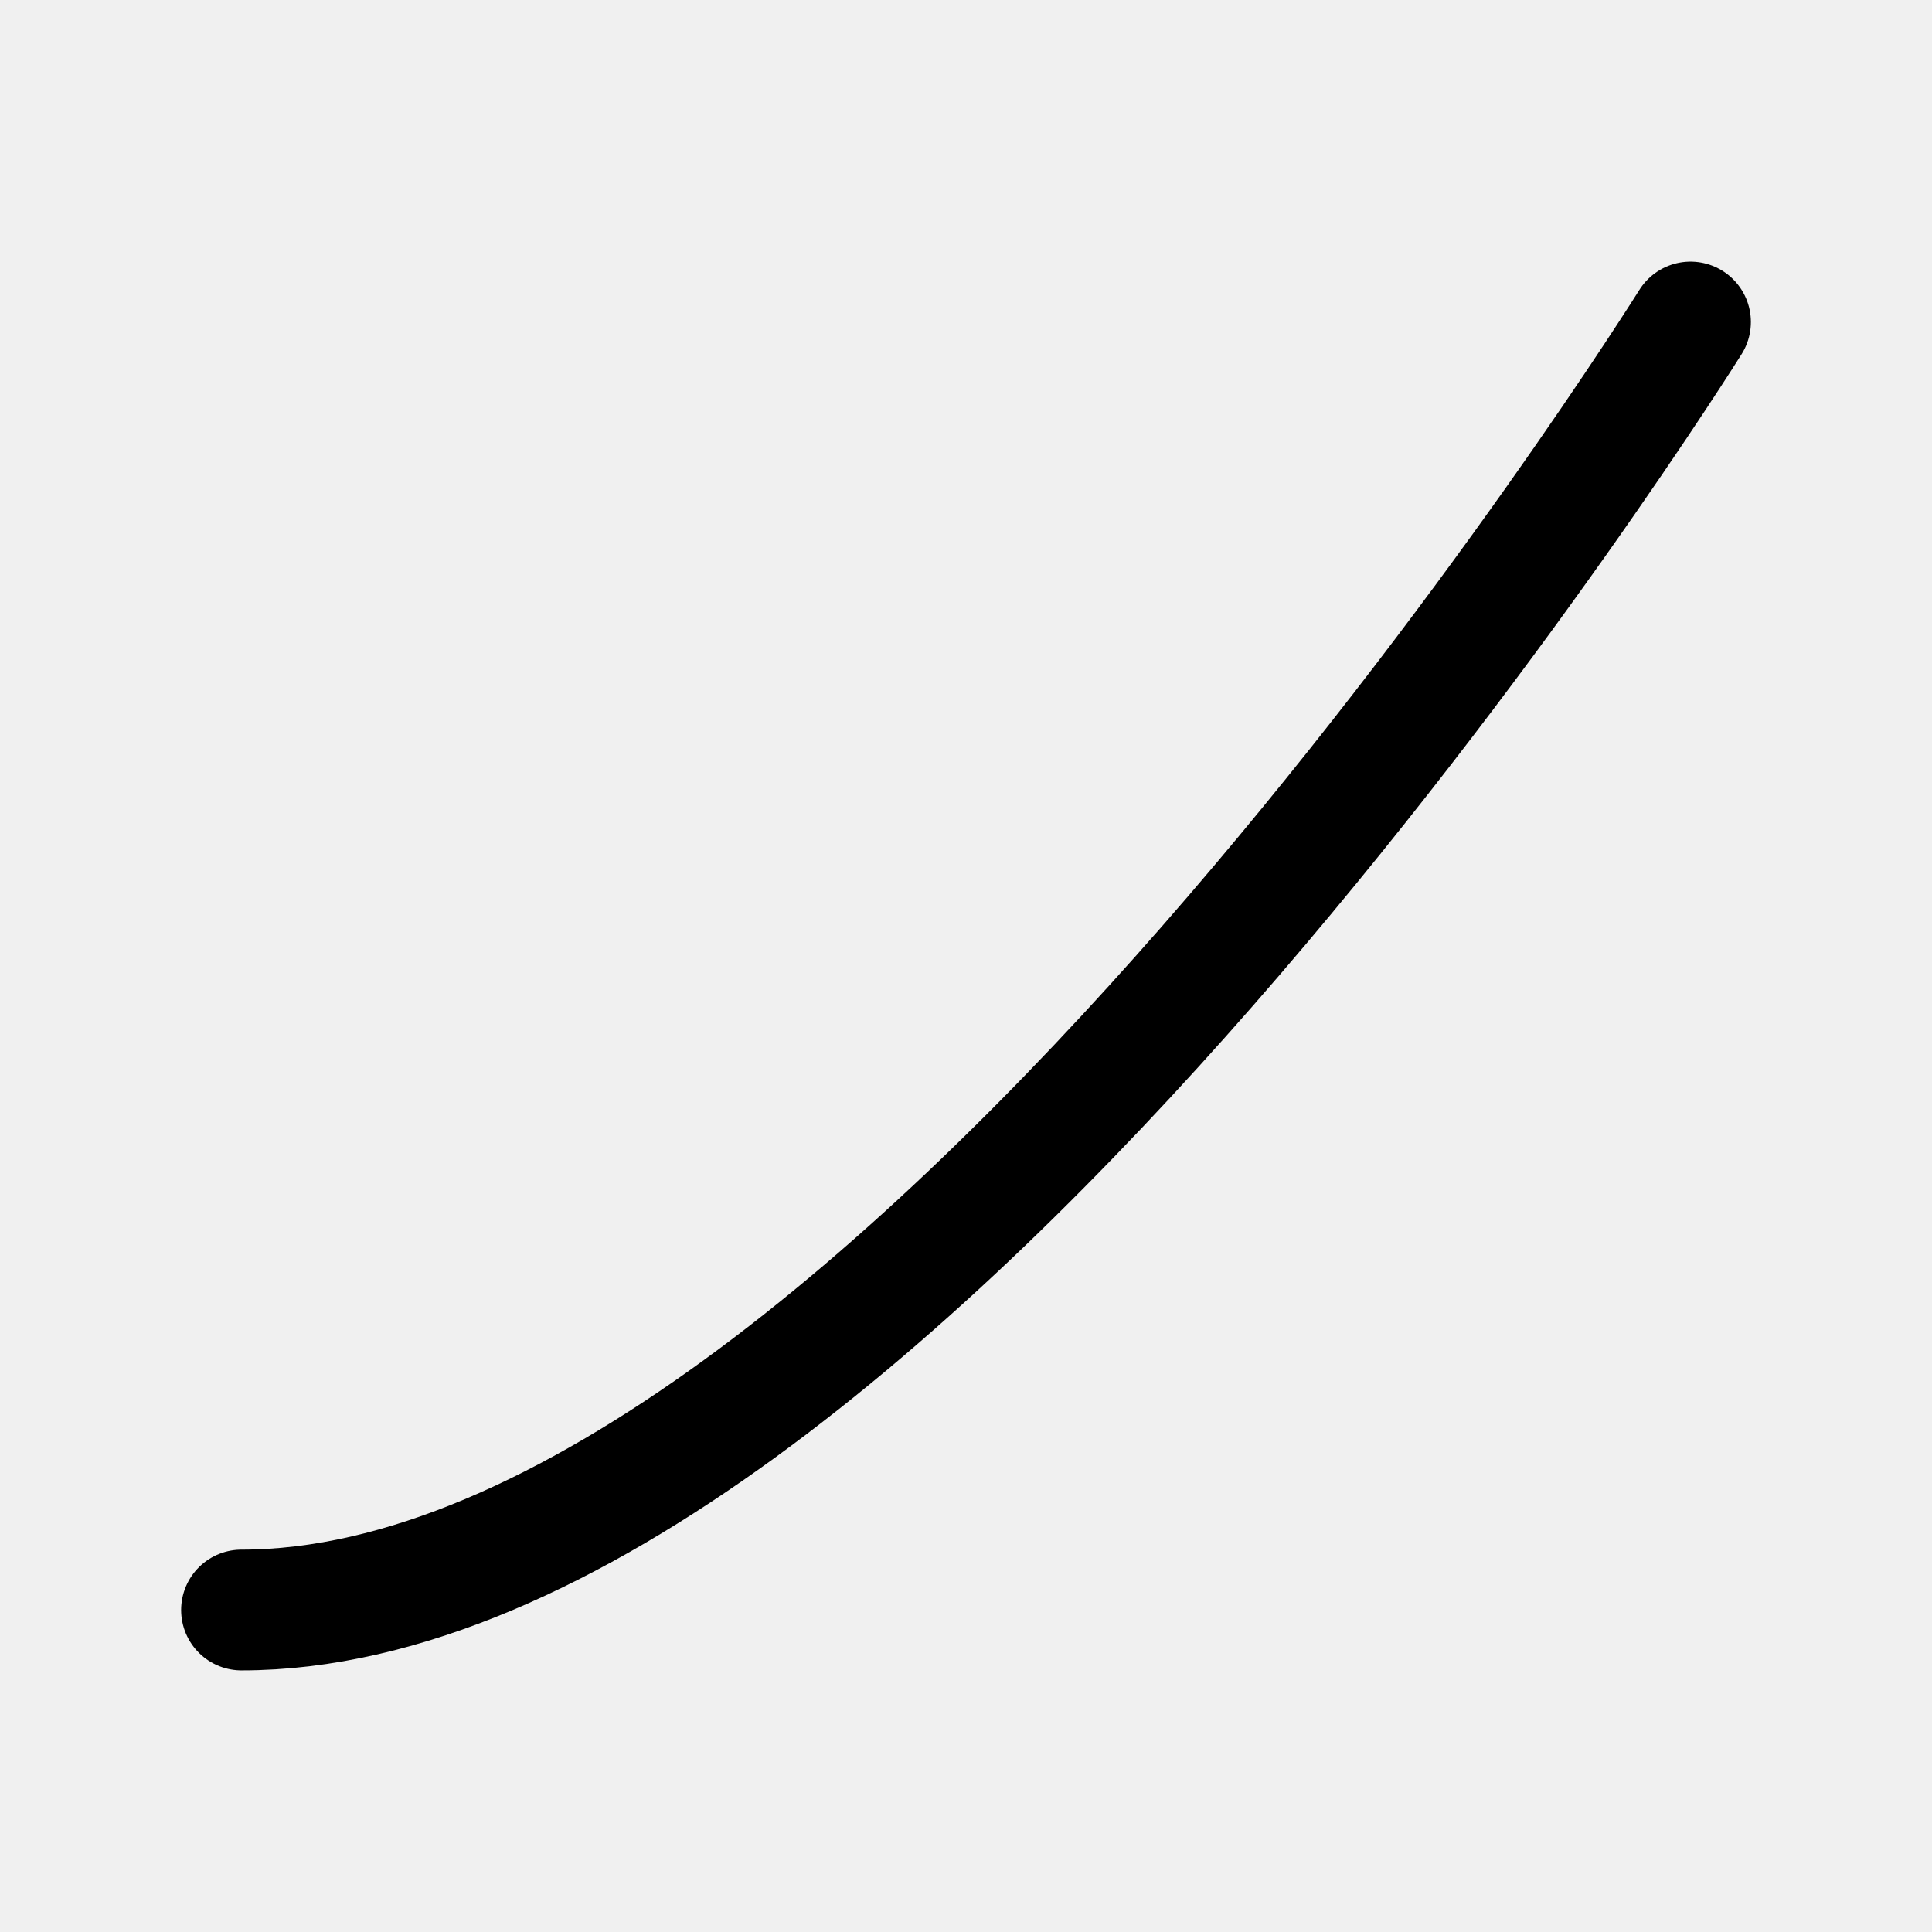
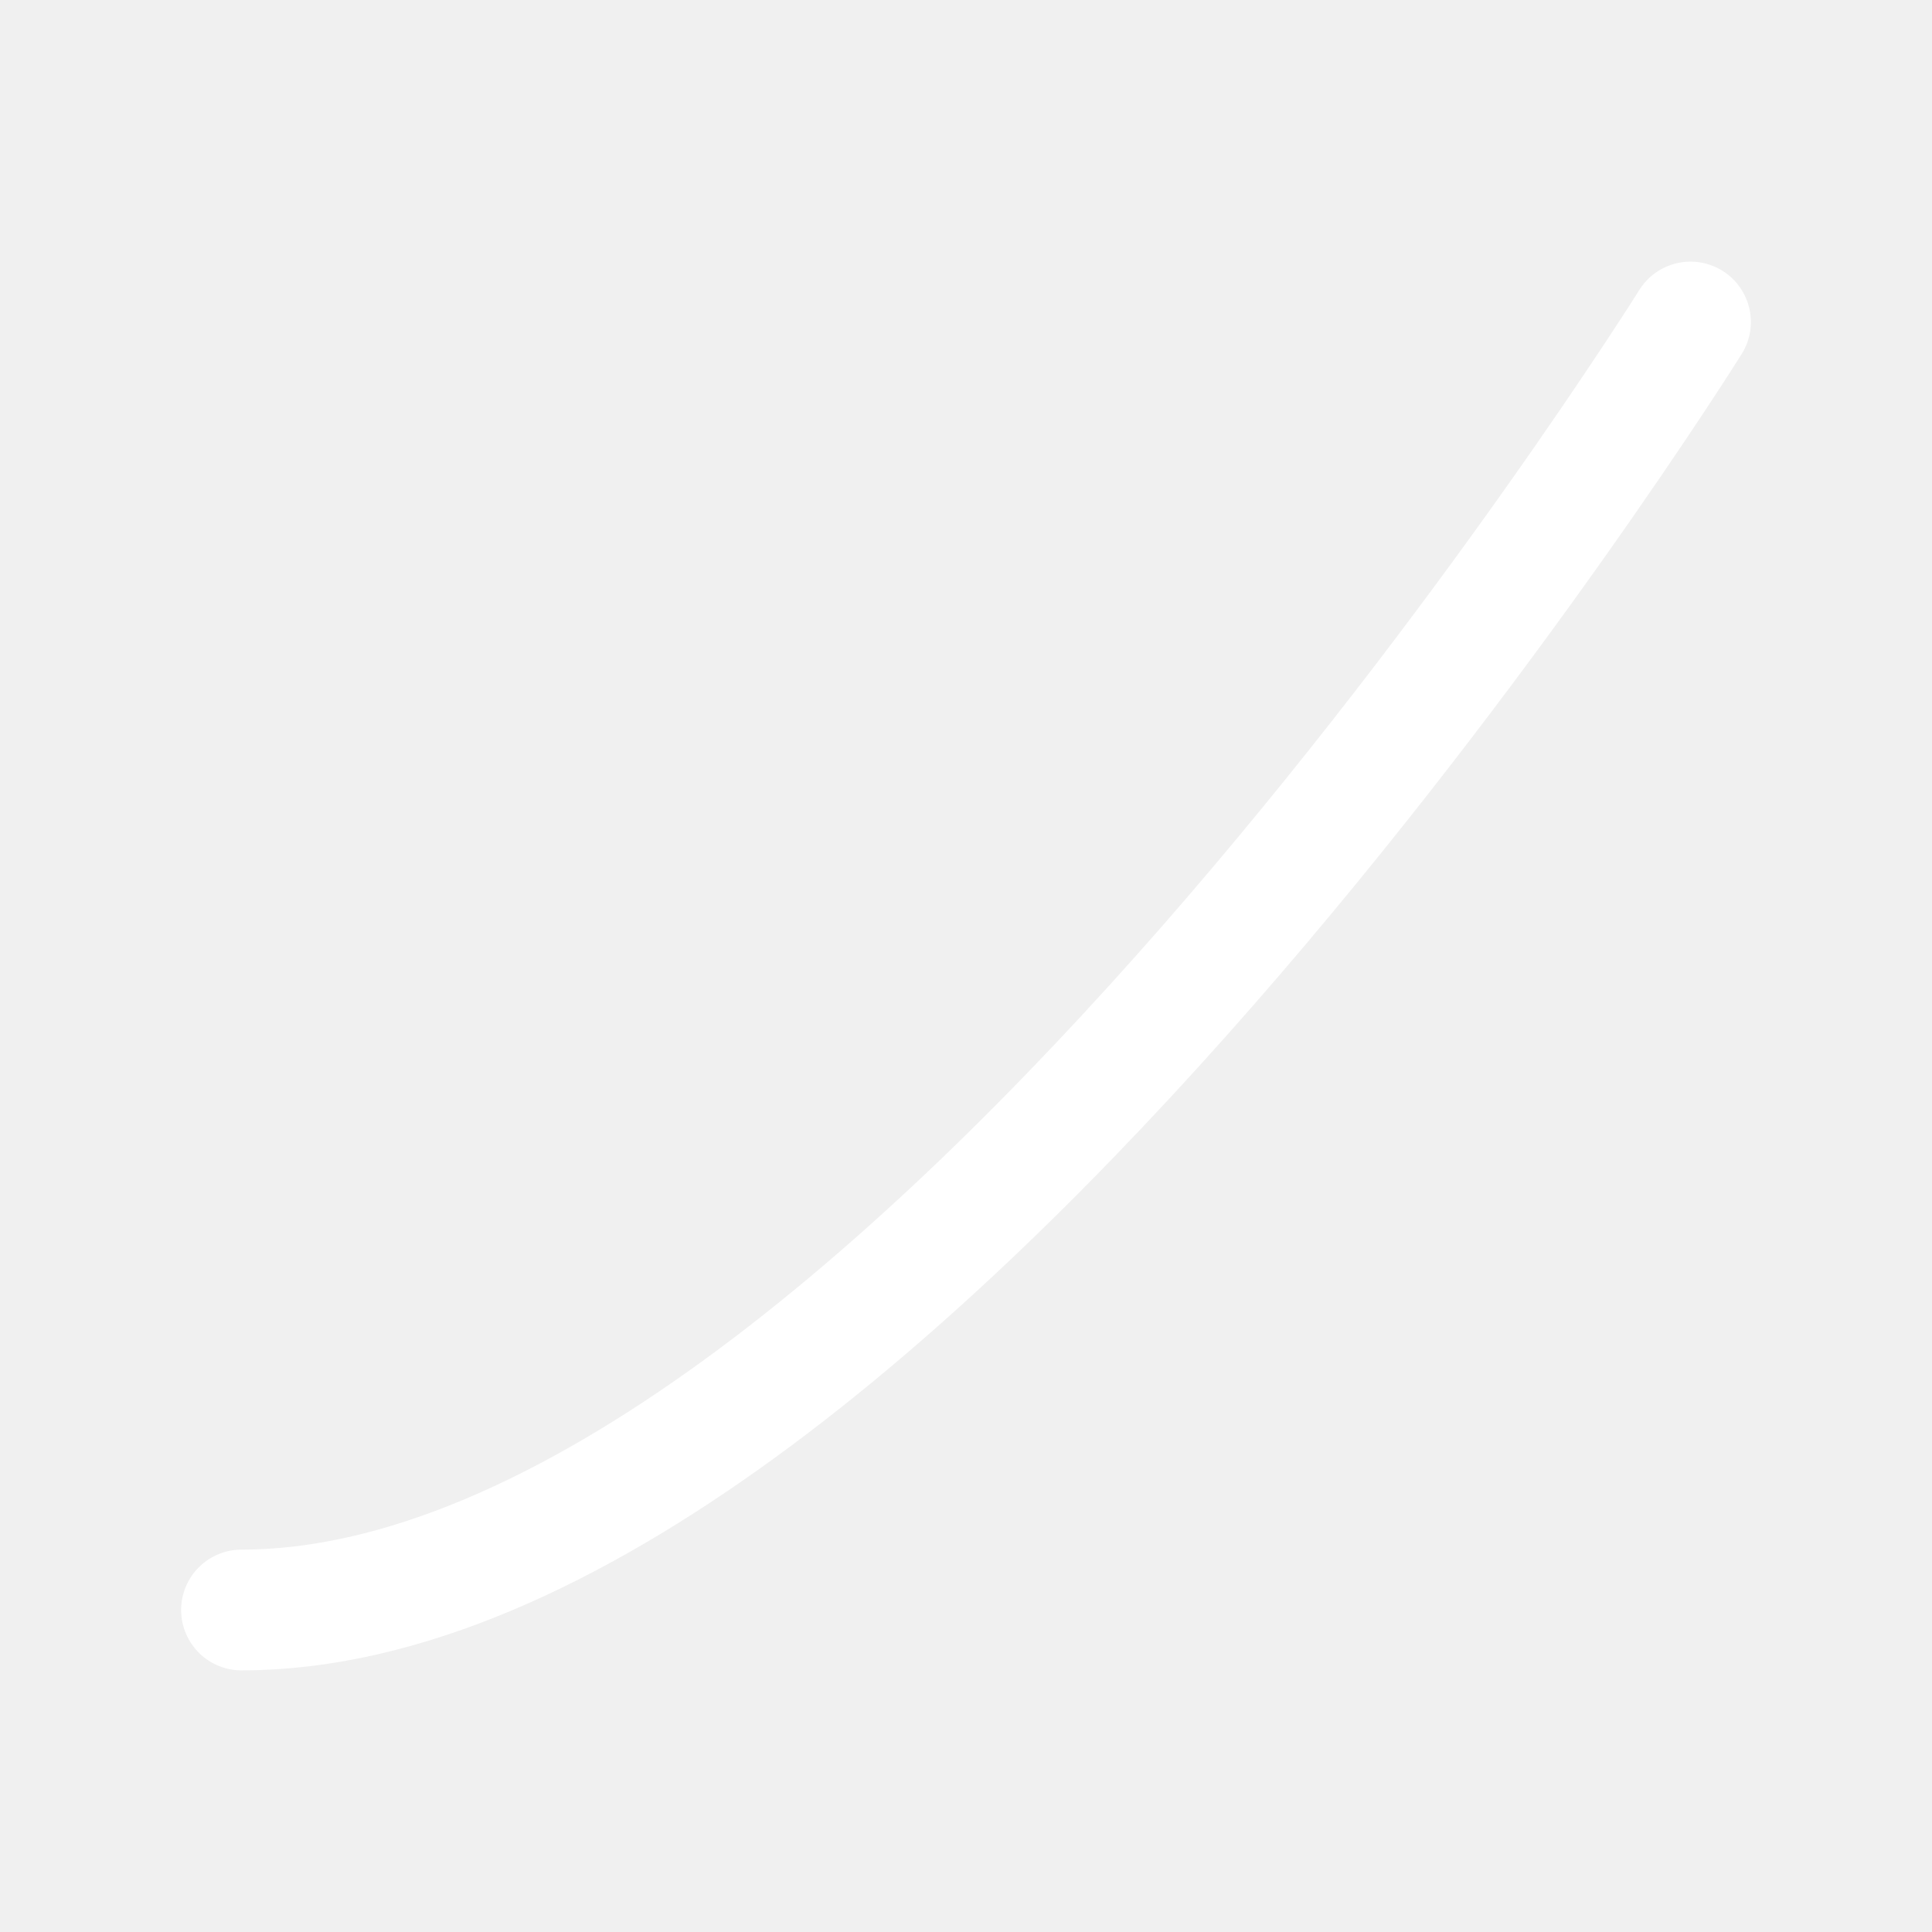
<svg xmlns="http://www.w3.org/2000/svg" width="64px" height="64px" viewBox="0 0 24 24" fill="none">
  <g>
-     <path d="M3 20C11 20 21 4 21 4" stroke="#000" stroke-width="1.5" stroke-linecap="round" stroke-linejoin="round" />
+     <path d="M3 20C11 20 21 4 21 4" stroke="white" stroke-width="1.5" stroke-linecap="round" stroke-linejoin="round" />
  </g>
</svg>
